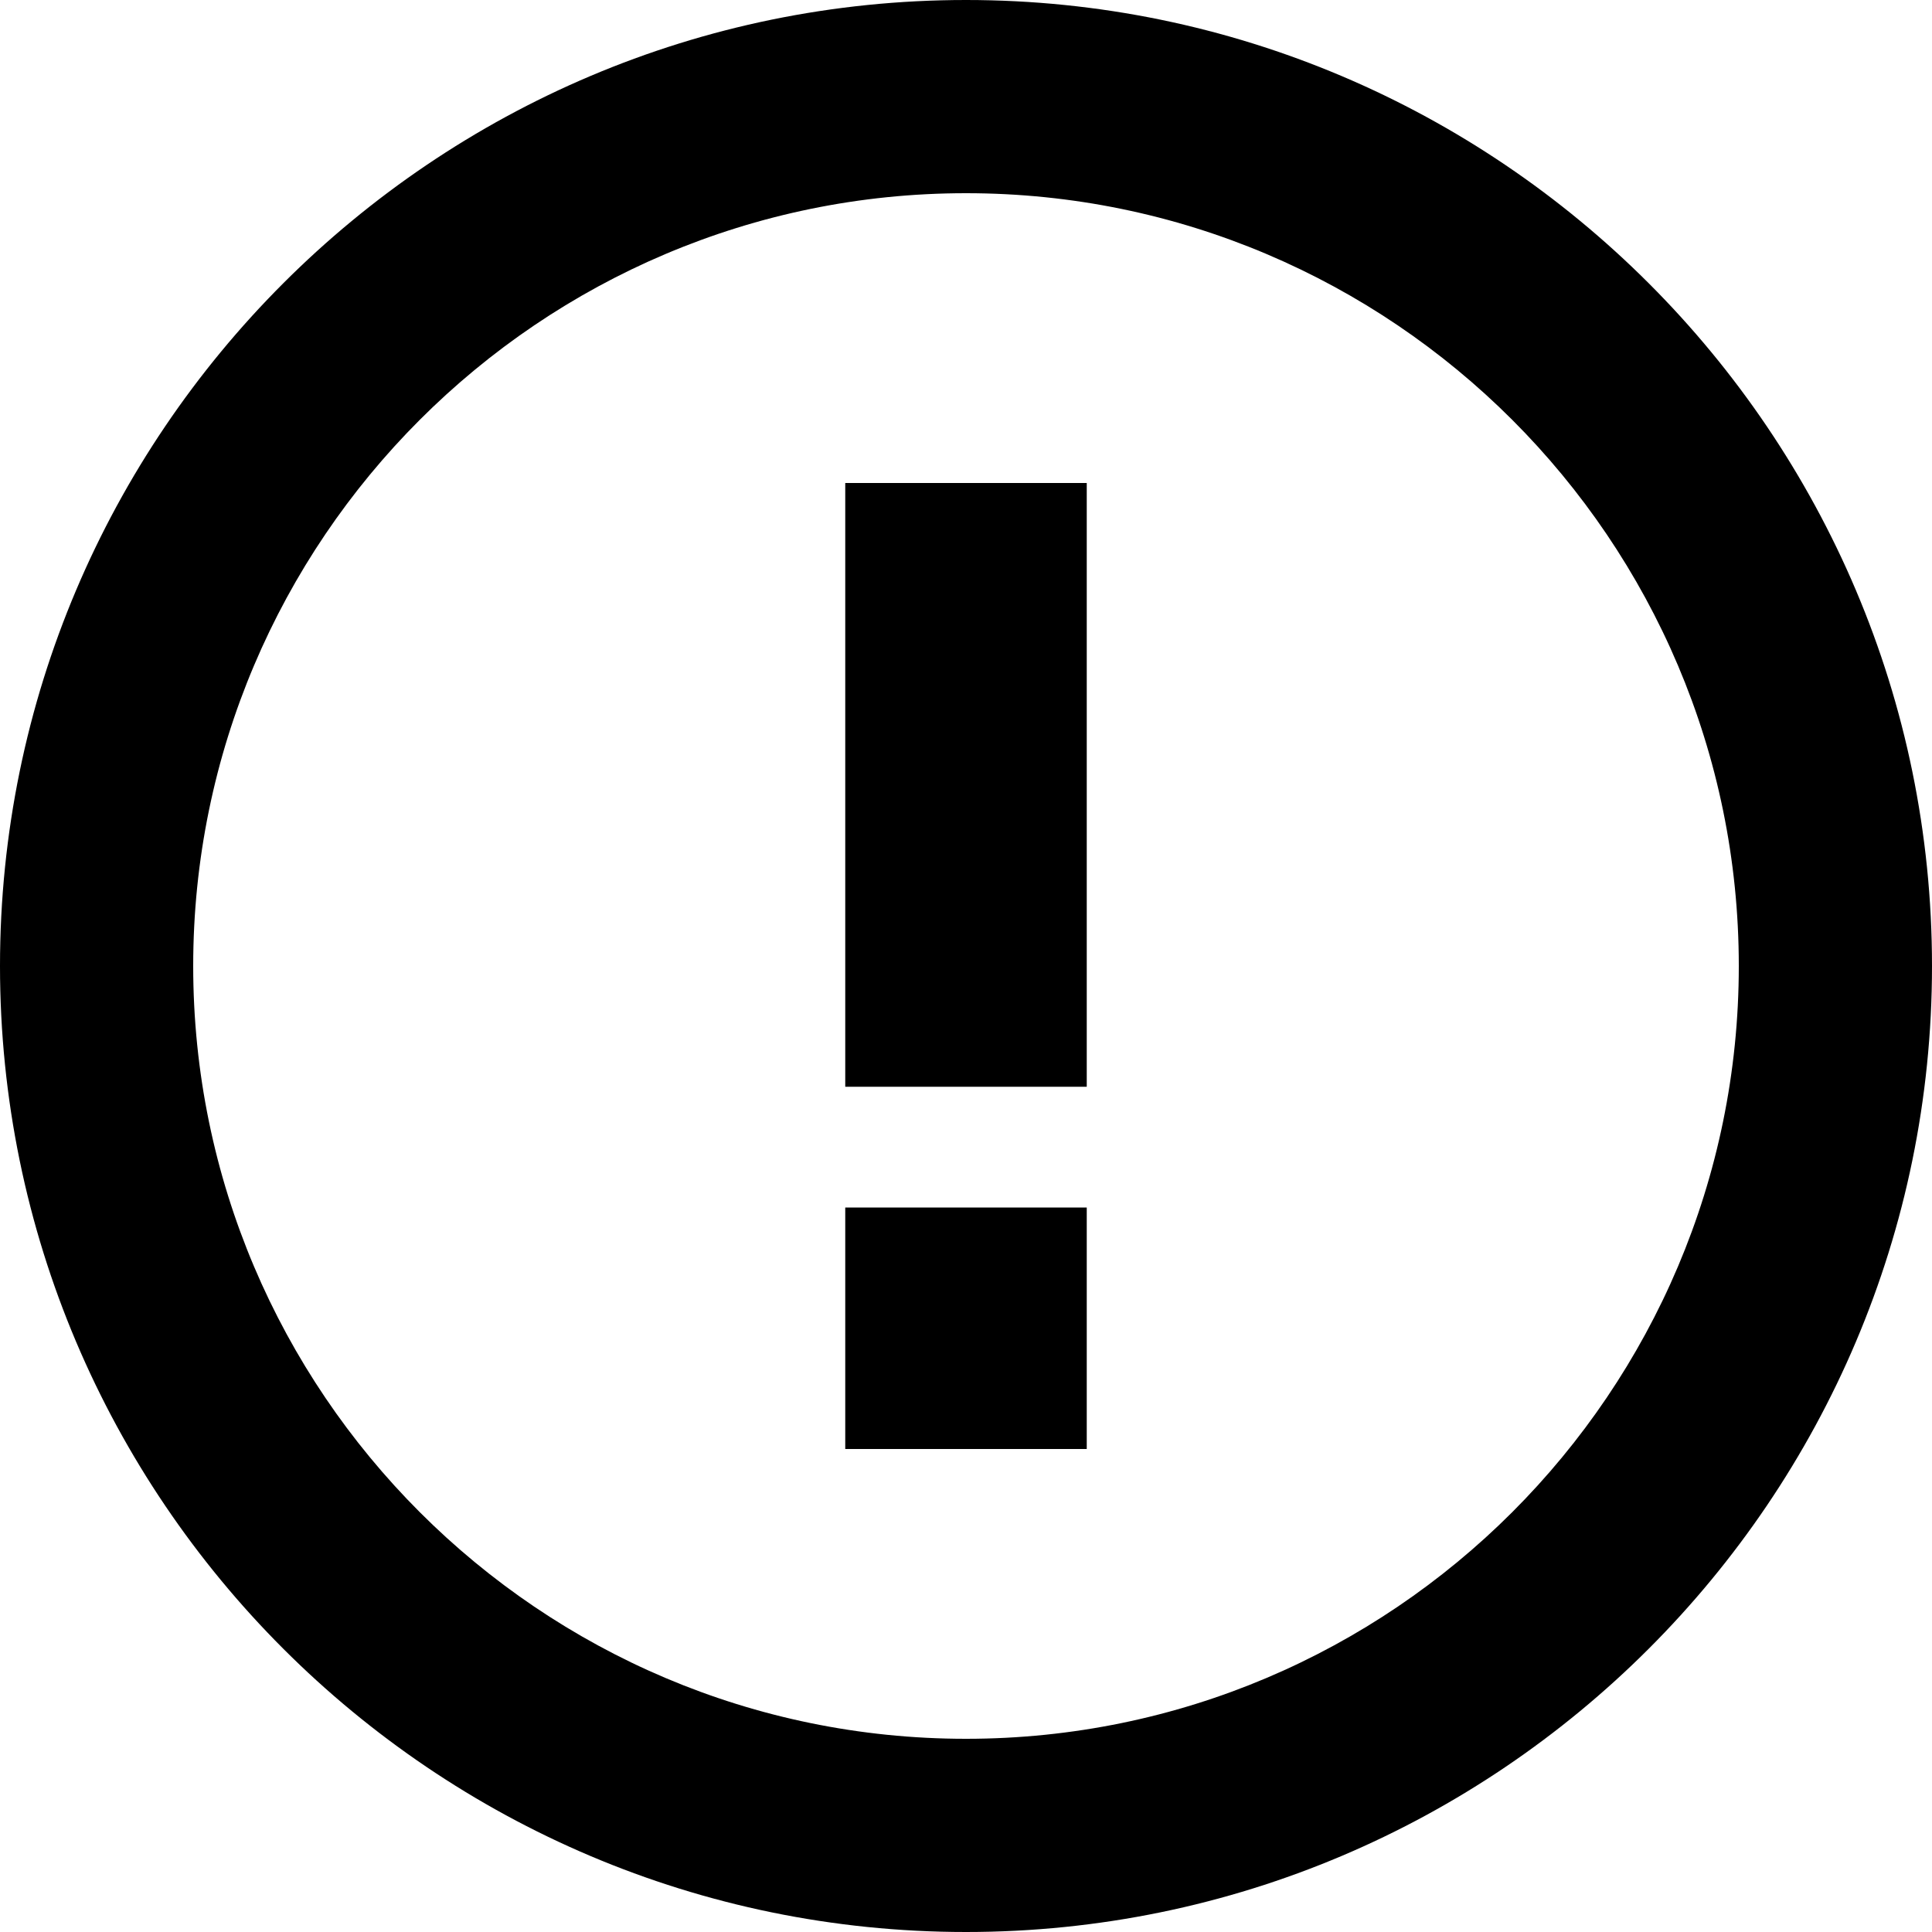
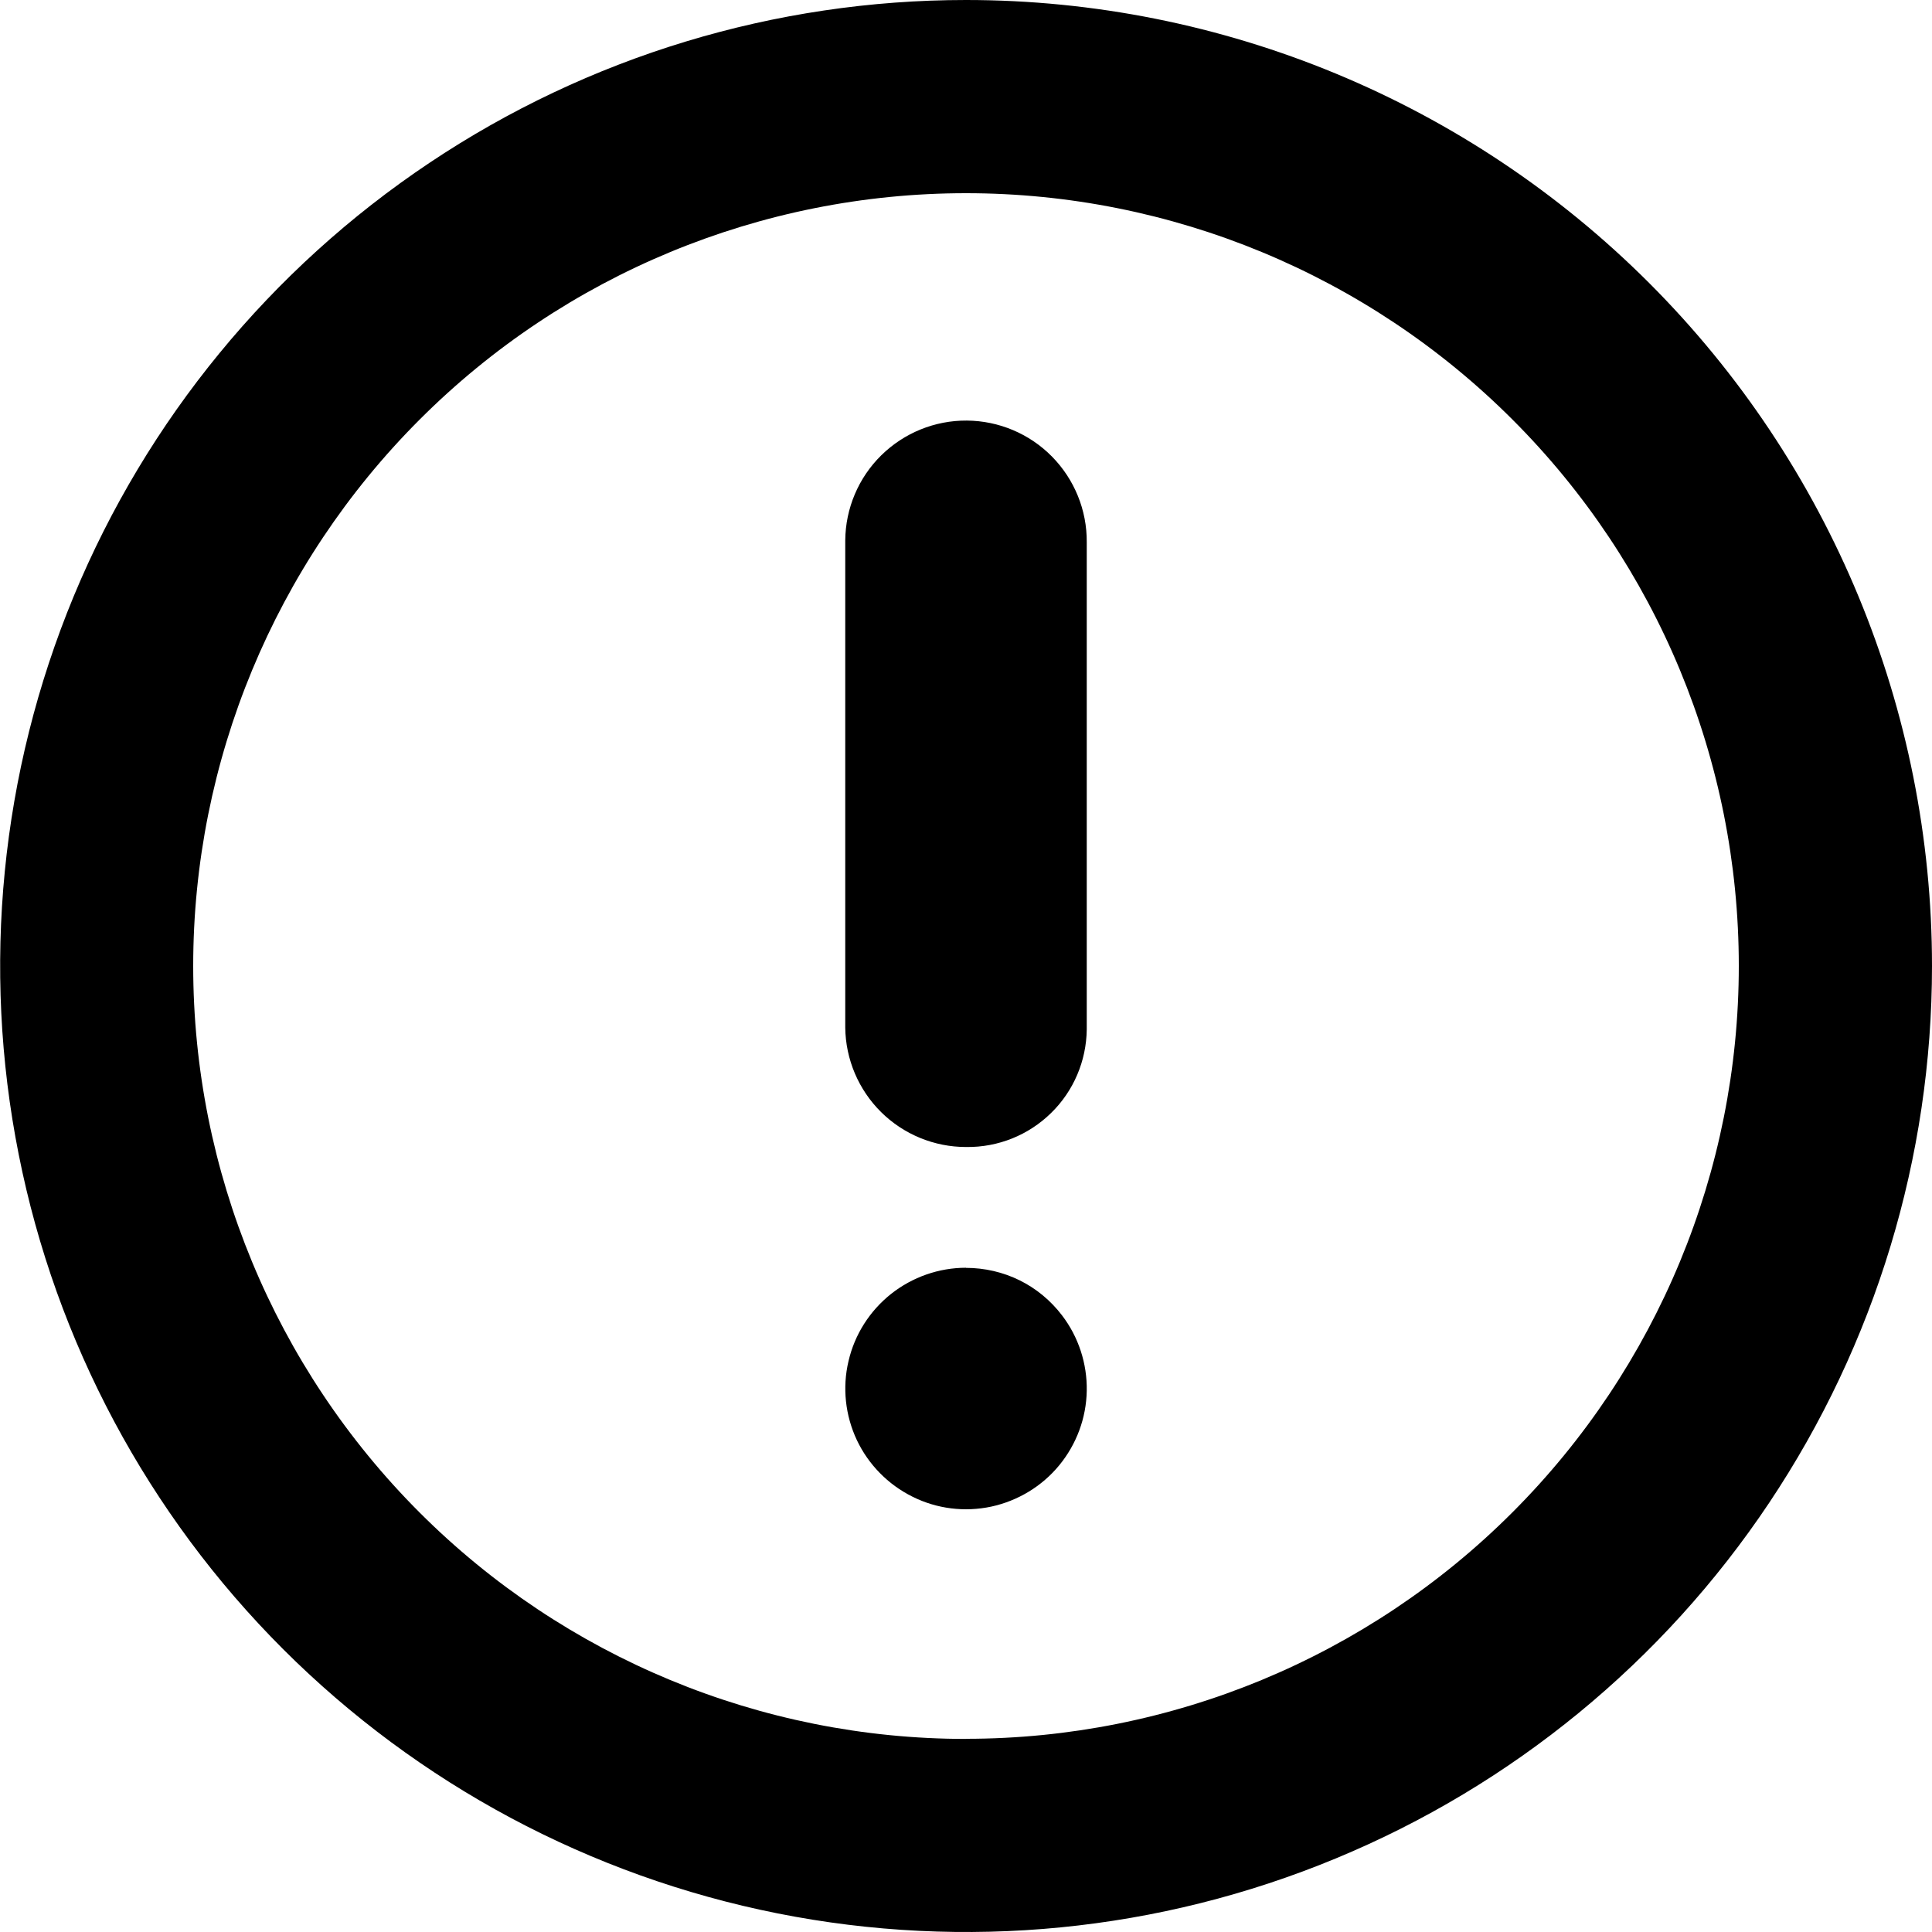
<svg xmlns="http://www.w3.org/2000/svg" id="icon-circle-alert-outline" viewBox="0 0 16 16">
-   <path d="M8 16c-4.411 0-8-3.589-8-8s3.589-8 8-8 8 3.589 8 8-3.589 8-8 8zM8 1.6C4.471 1.6 1.6 4.471 1.6 8c0 3.529 2.871 6.4 6.4 6.4 3.529 0 6.4-2.871 6.4-6.4 0-3.529-2.871-6.4-6.4-6.4zM7 4h2v5H7V4zm0 6h2v2H7v-2z" fill-rule="evenodd" />
+   <path d="M8 10.5c.154-0.0.306.035.444.103.138.068.258.168.351.29.137.179.209.4.205.625-.004.226-.085.443-.228.617-.143.174-.342.294-.562.342-.221.047-.451.019-.653-.082-.202-.1-.365-.266-.461-.469-.096-.204-.121-.435-.069-.654.051-.22.175-.415.352-.556.177-.14.396-.217.621-.217zm.007-7.017c.265.002.519.109.705.298.186.189.29.444.288.709v4.035c-.003.261-.109.511-.296.693-.187.183-.438.284-.7.281l-.004-0c-.263 0-.516-.104-.703-.289-.187-.185-.294-.437-.297-.7V4.476c.002-.265.109-.519.298-.705.189-.186.444-.29.709-.288zM8 0c2.122 0 4.157.843 5.657 2.343C15.157 3.843 16 5.878 16 8c0 1.582-.469 3.129-1.348 4.445-.879 1.316-2.128 2.341-3.59 2.946-1.462.606-3.07.764-4.622.455-1.552-.309-2.977-1.071-4.096-2.189-1.119-1.119-1.881-2.544-2.189-4.096-.309-1.552-.15-3.16.455-4.622.606-1.462 1.631-2.711 2.946-3.59C4.871.469 6.418 0 8 0zm-6e-8 14.4c1.697 0 3.325-.674 4.525-1.875 1.2-1.2 1.875-2.828 1.875-4.526s-.674-3.325-1.875-4.525C11.325 2.274 9.697 1.6 8 1.6c-1.697 0-3.325.674-4.525 1.875-1.2 1.2-1.875 2.828-1.875 4.525s.674 3.325 1.875 4.526c1.2 1.2 2.828 1.875 4.525 1.875z" fill-rule="nonzero" />
</svg>
